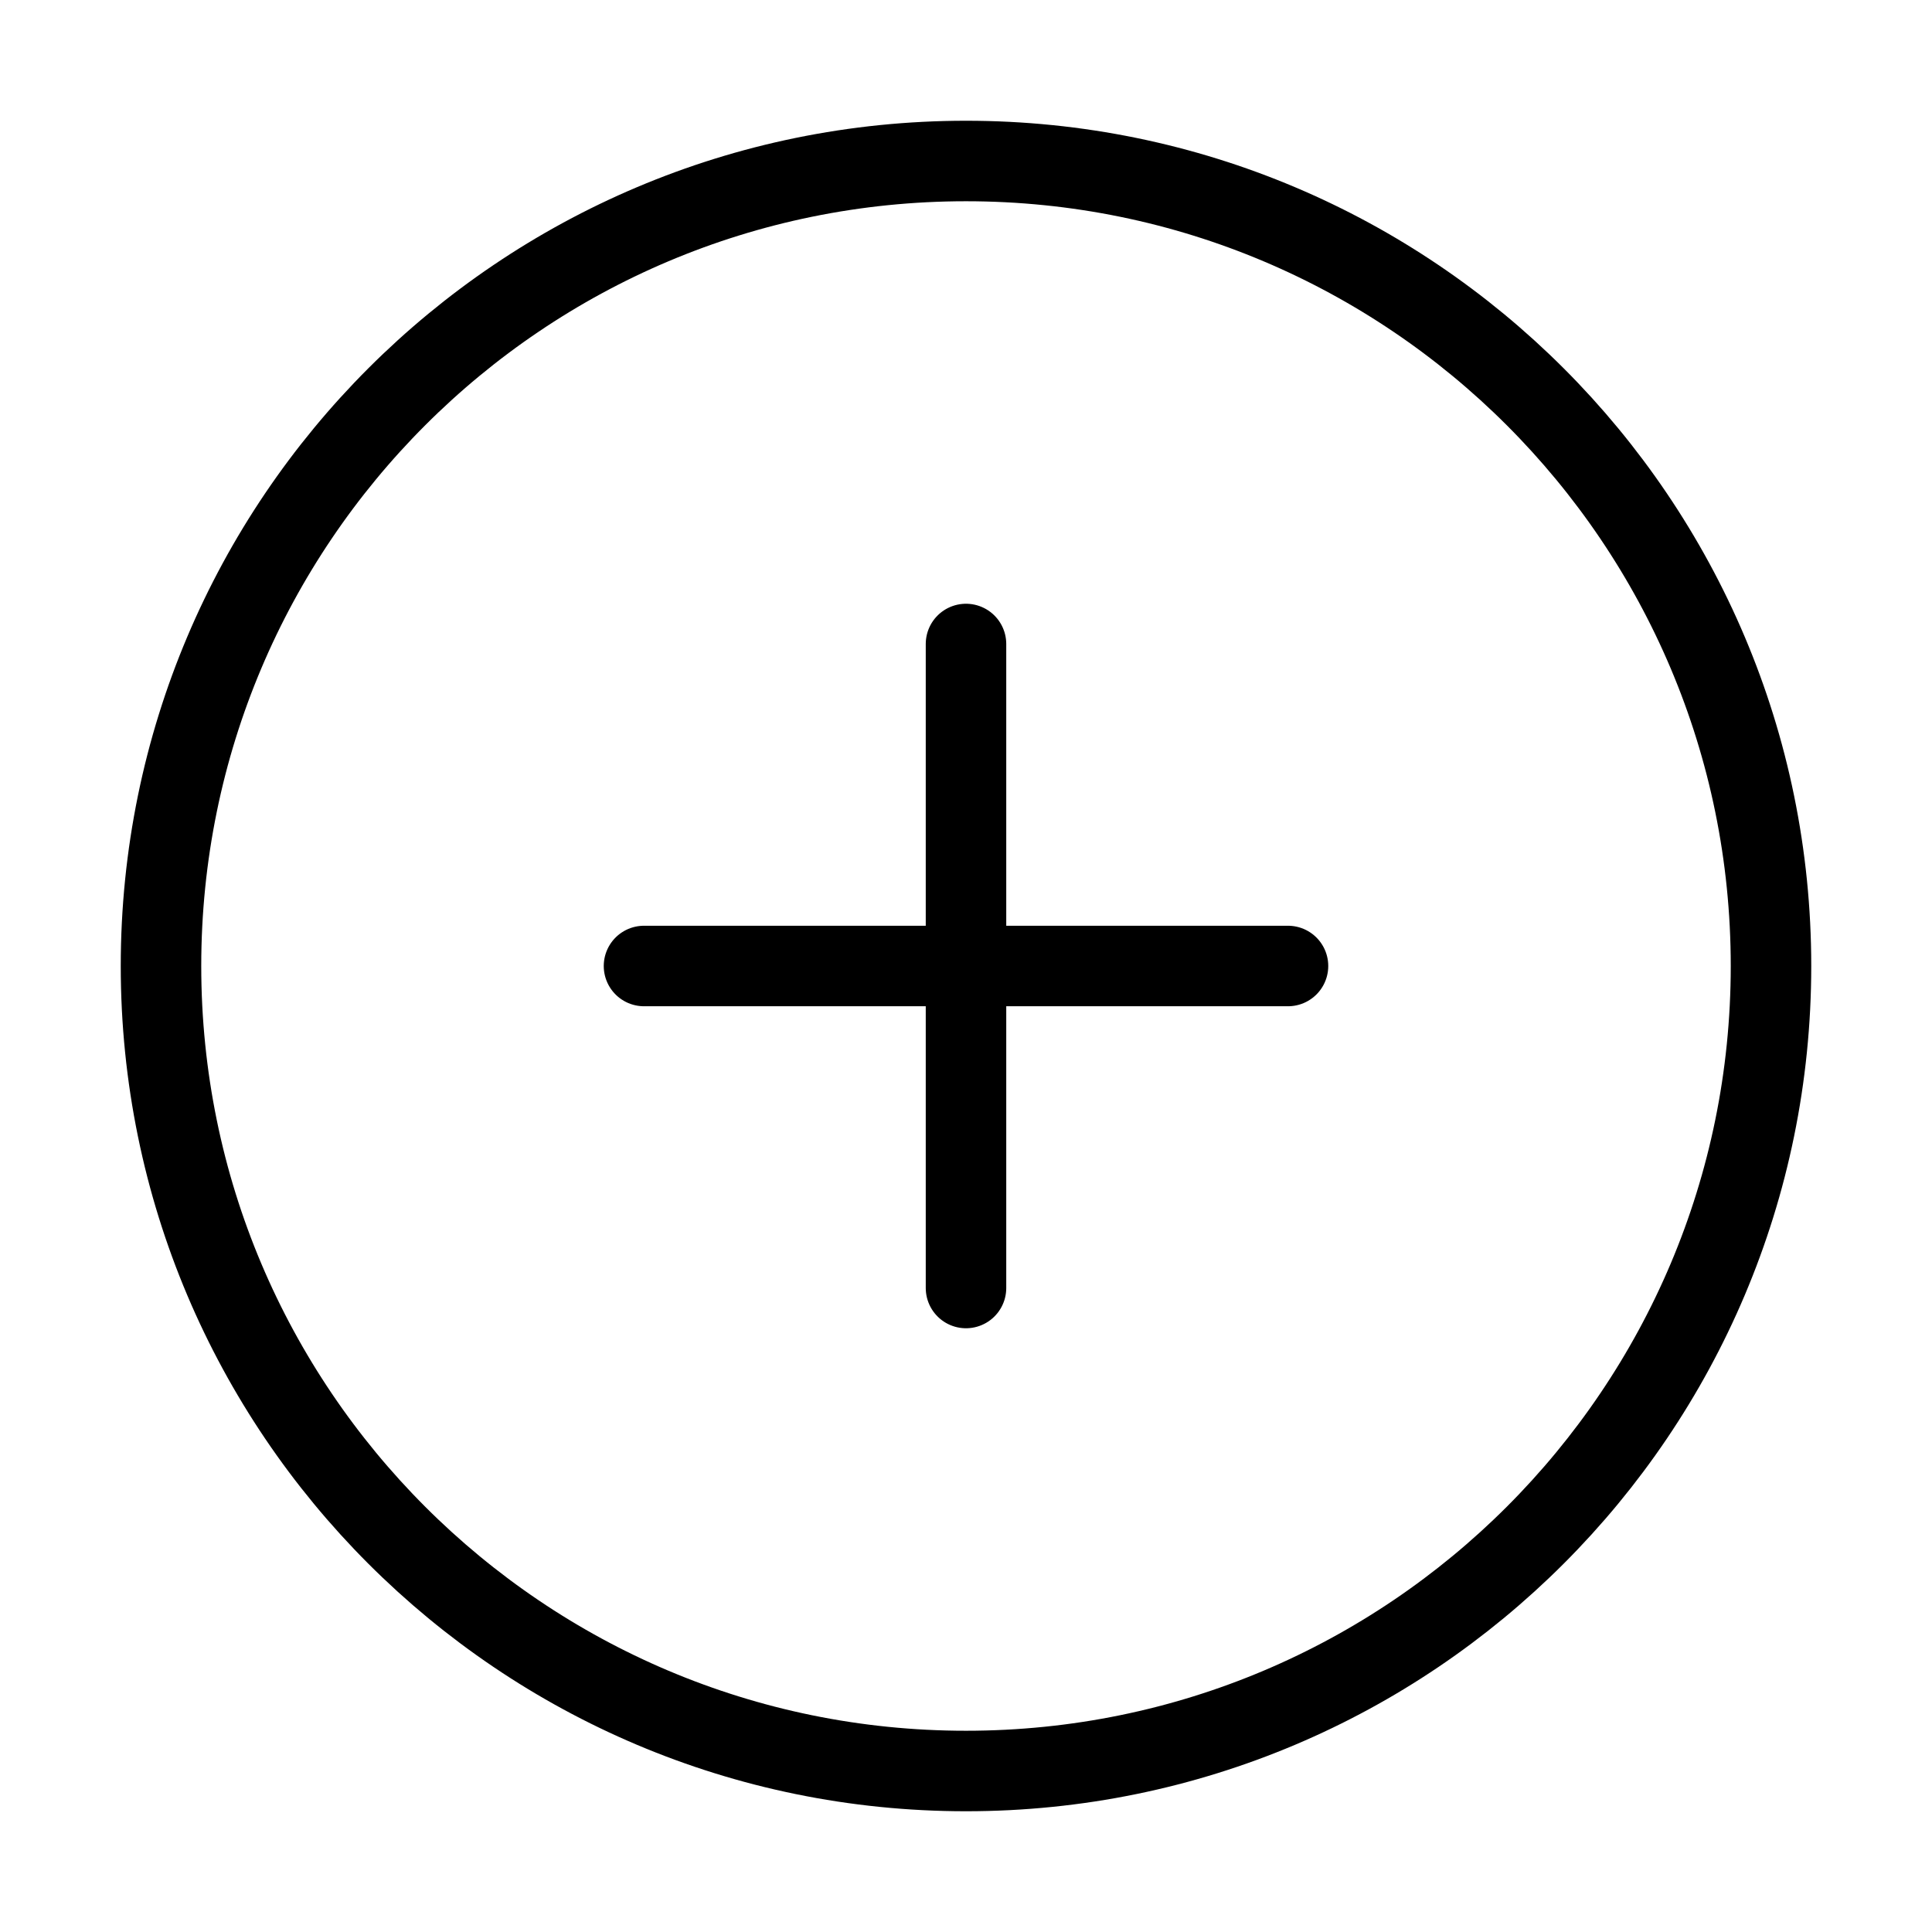
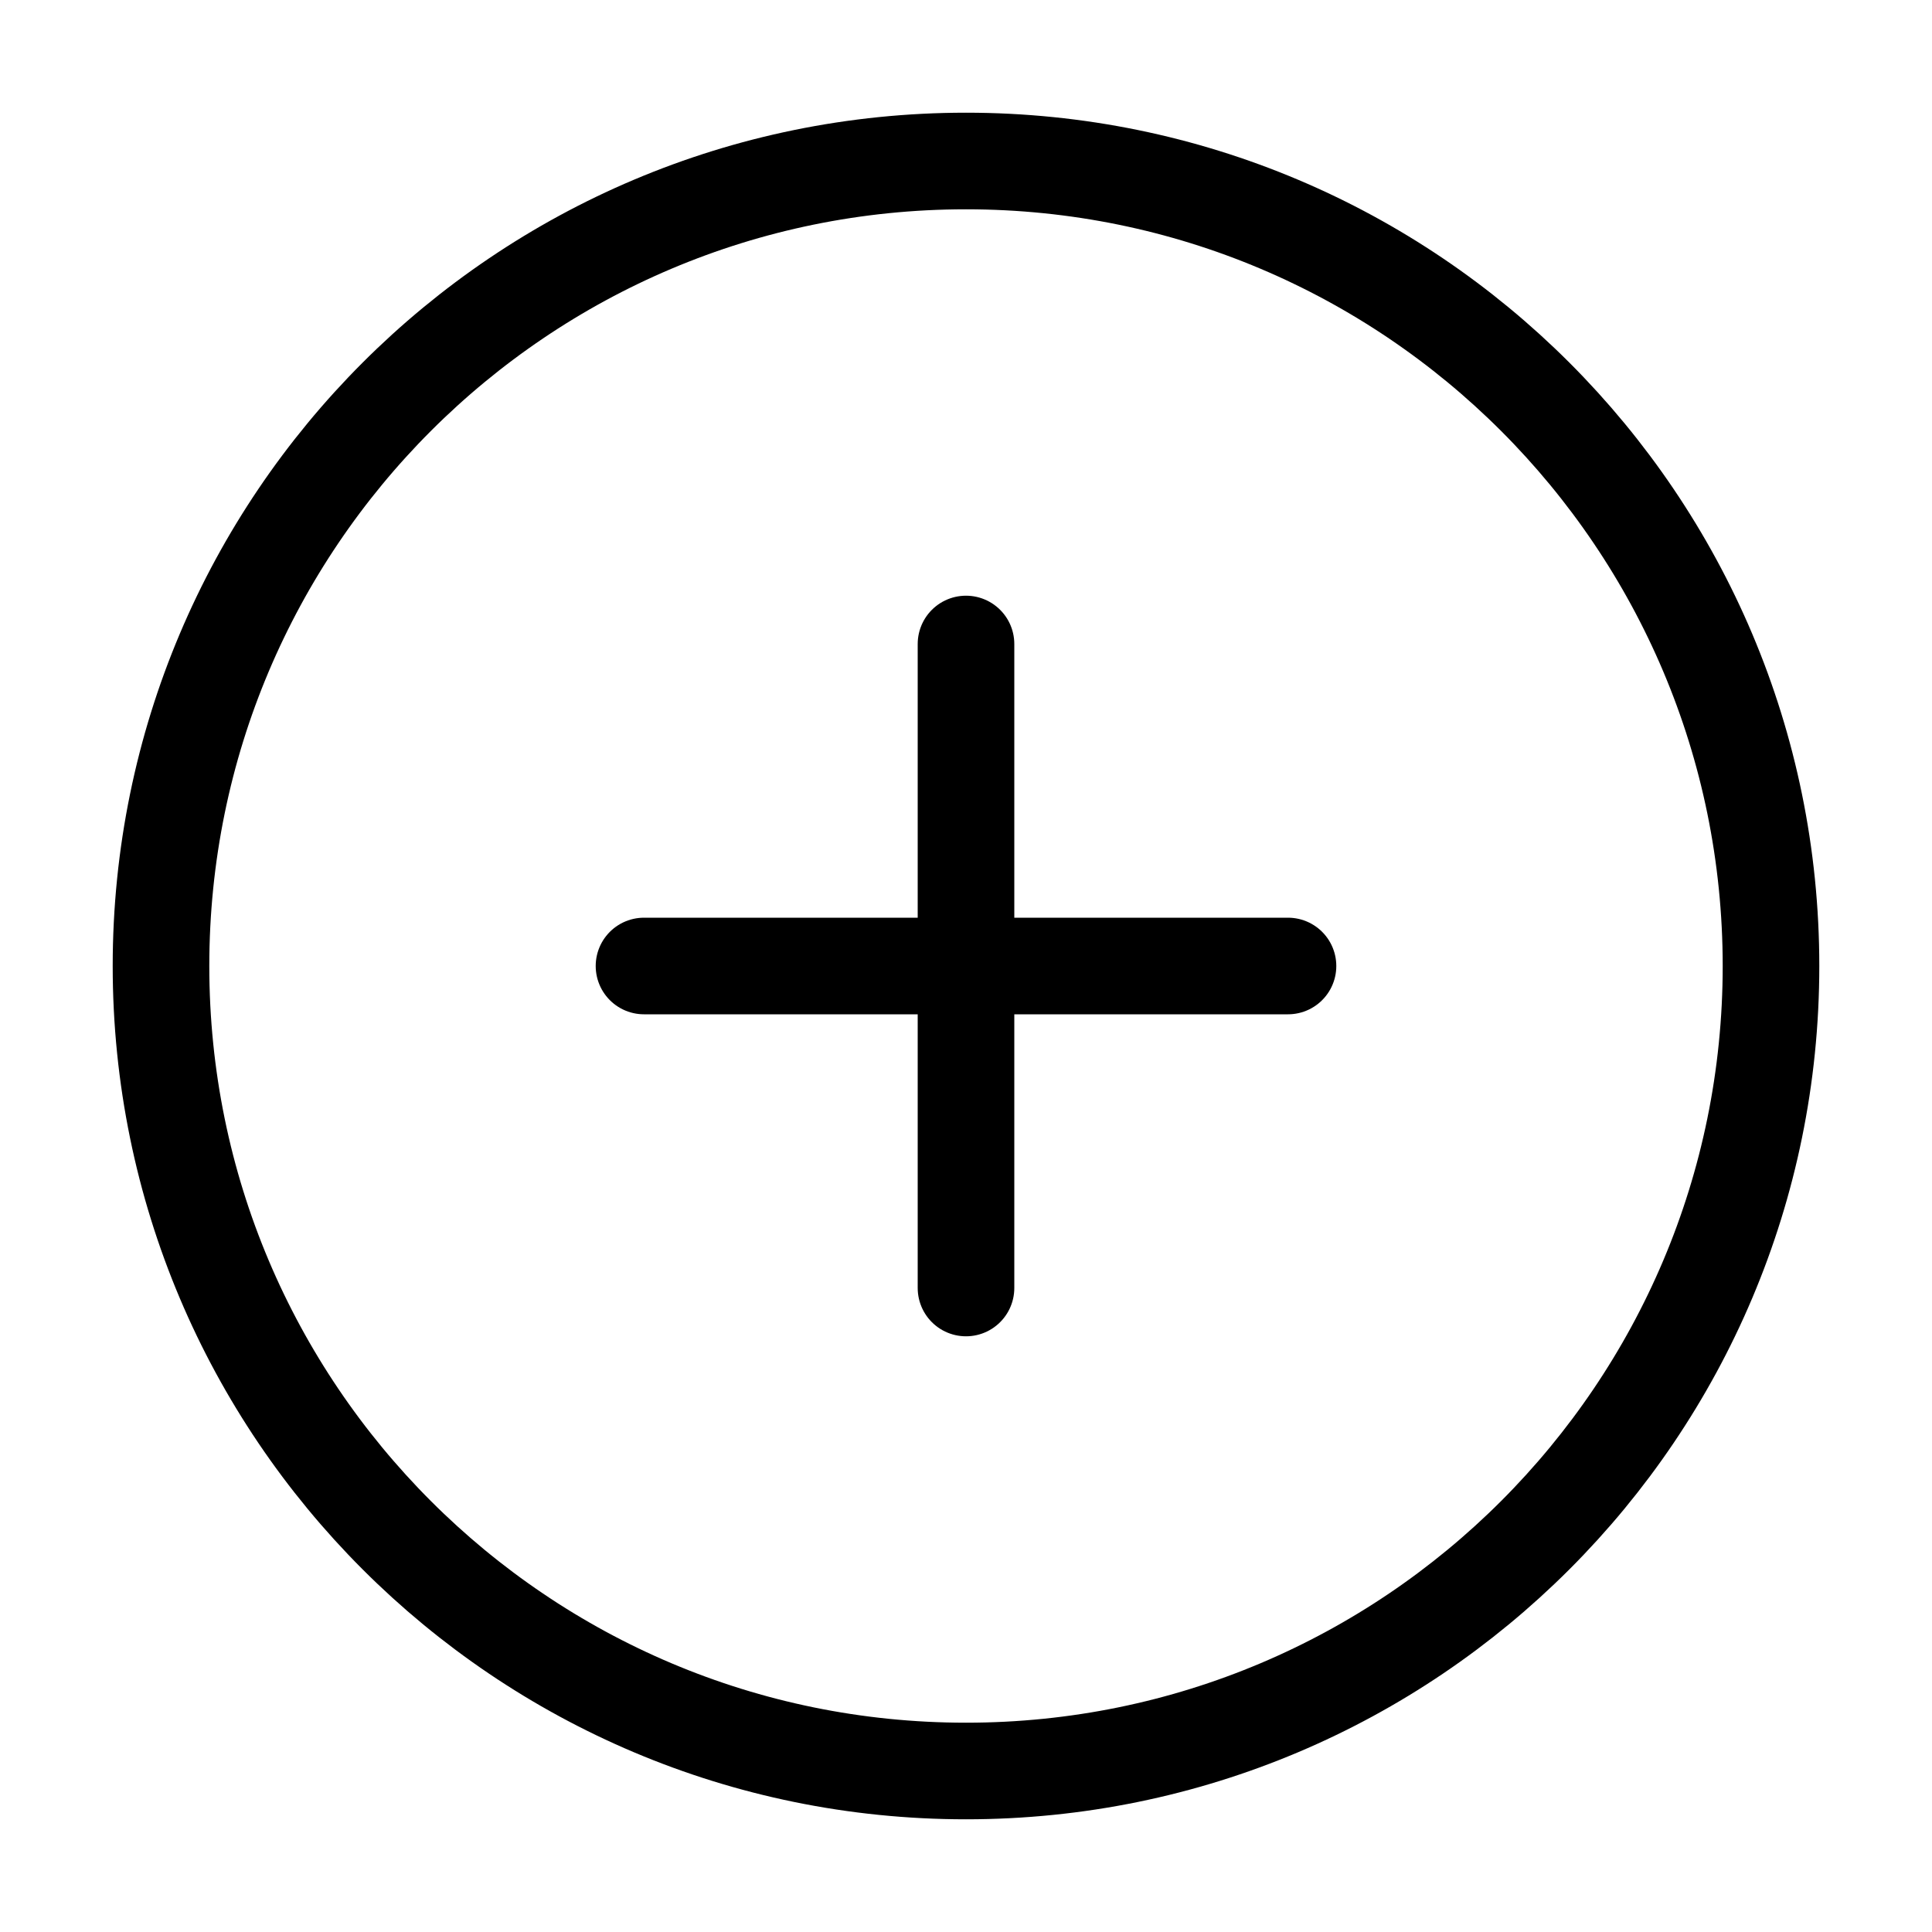
<svg xmlns="http://www.w3.org/2000/svg" width="currentWidth" height="currentHeight" viewBox="0 0 24 24" fill="none">
-   <path d="M8 12H16M12 8V16M22 12C22 17.523 17.523 22 12 22C6.477 22 2 17.523 2 12C2 6.477 6.477 2 12 2C17.523 2 22 6.477 22 12Z" stroke="currentColor" stroke-linecap="round" stroke-linejoin="round" />
+   <path d="M8 12H16M12 8V16M22 12C22 17.523 17.523 22 12 22C6.477 22 2 17.523 2 12C2 6.477 6.477 2 12 2C17.523 2 22 6.477 22 12Z" stroke="currentColor" stroke-width="1.2" stroke-linecap="round" stroke-linejoin="round" />
</svg>
